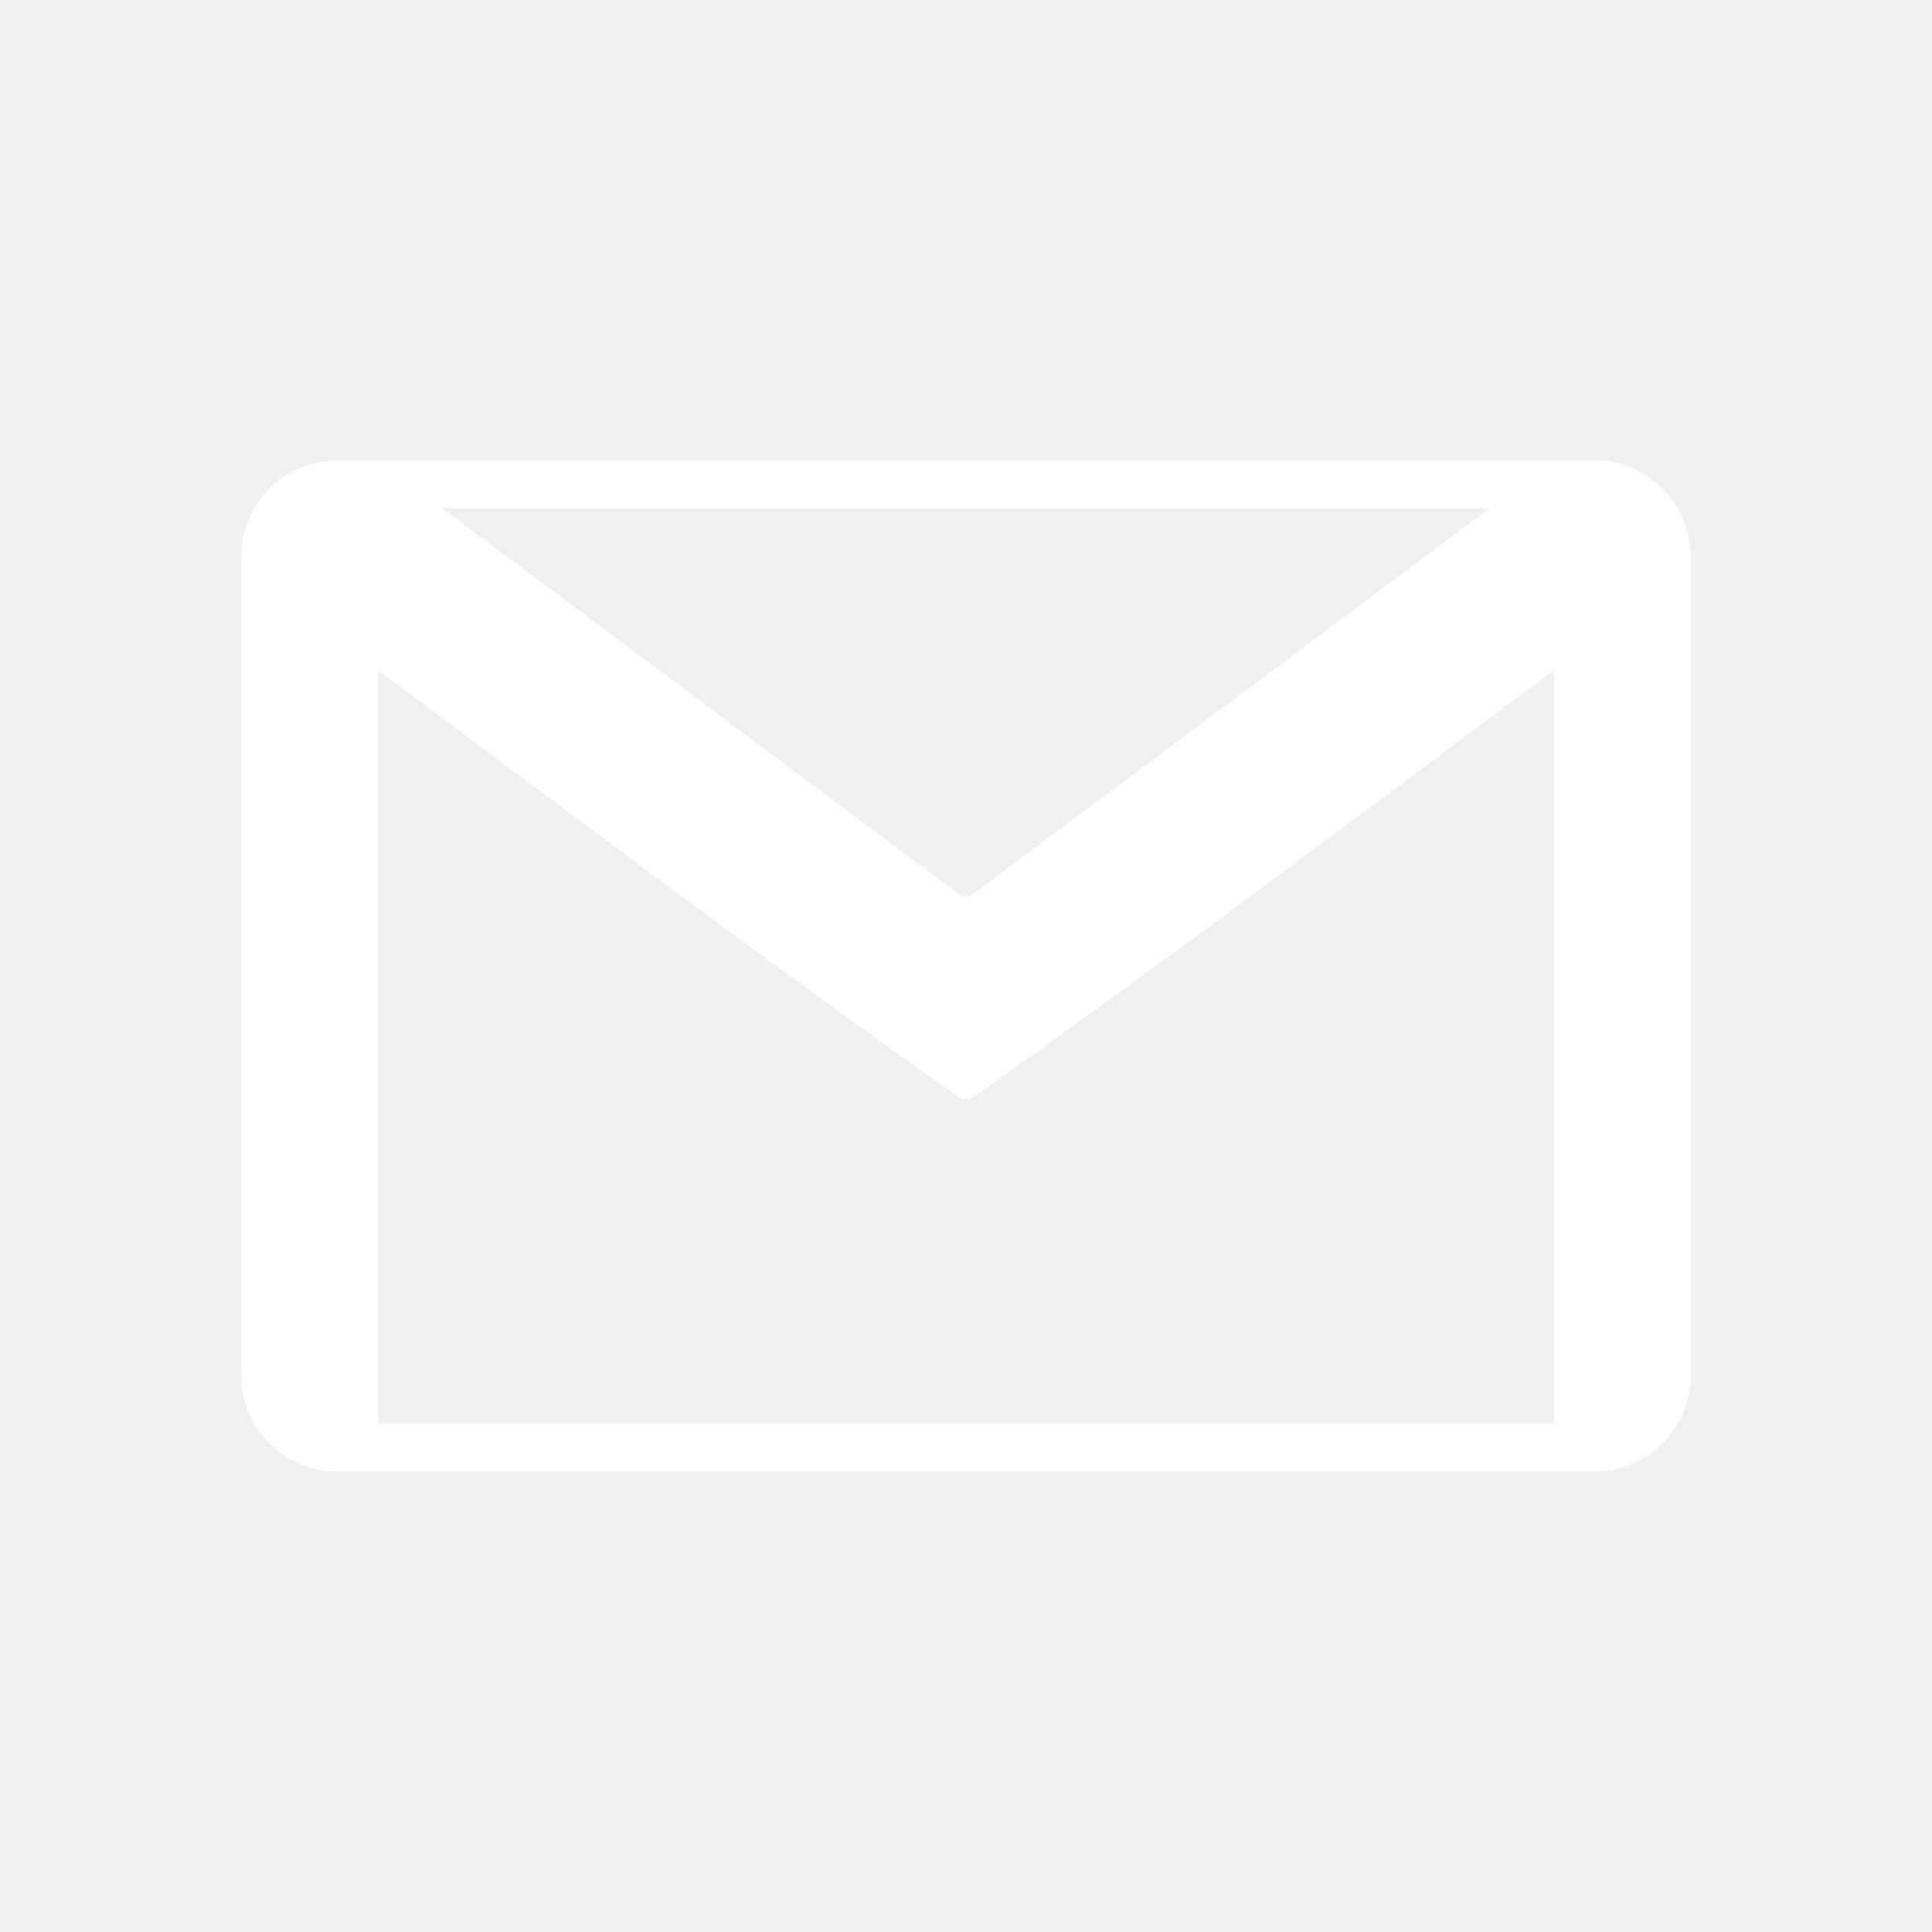
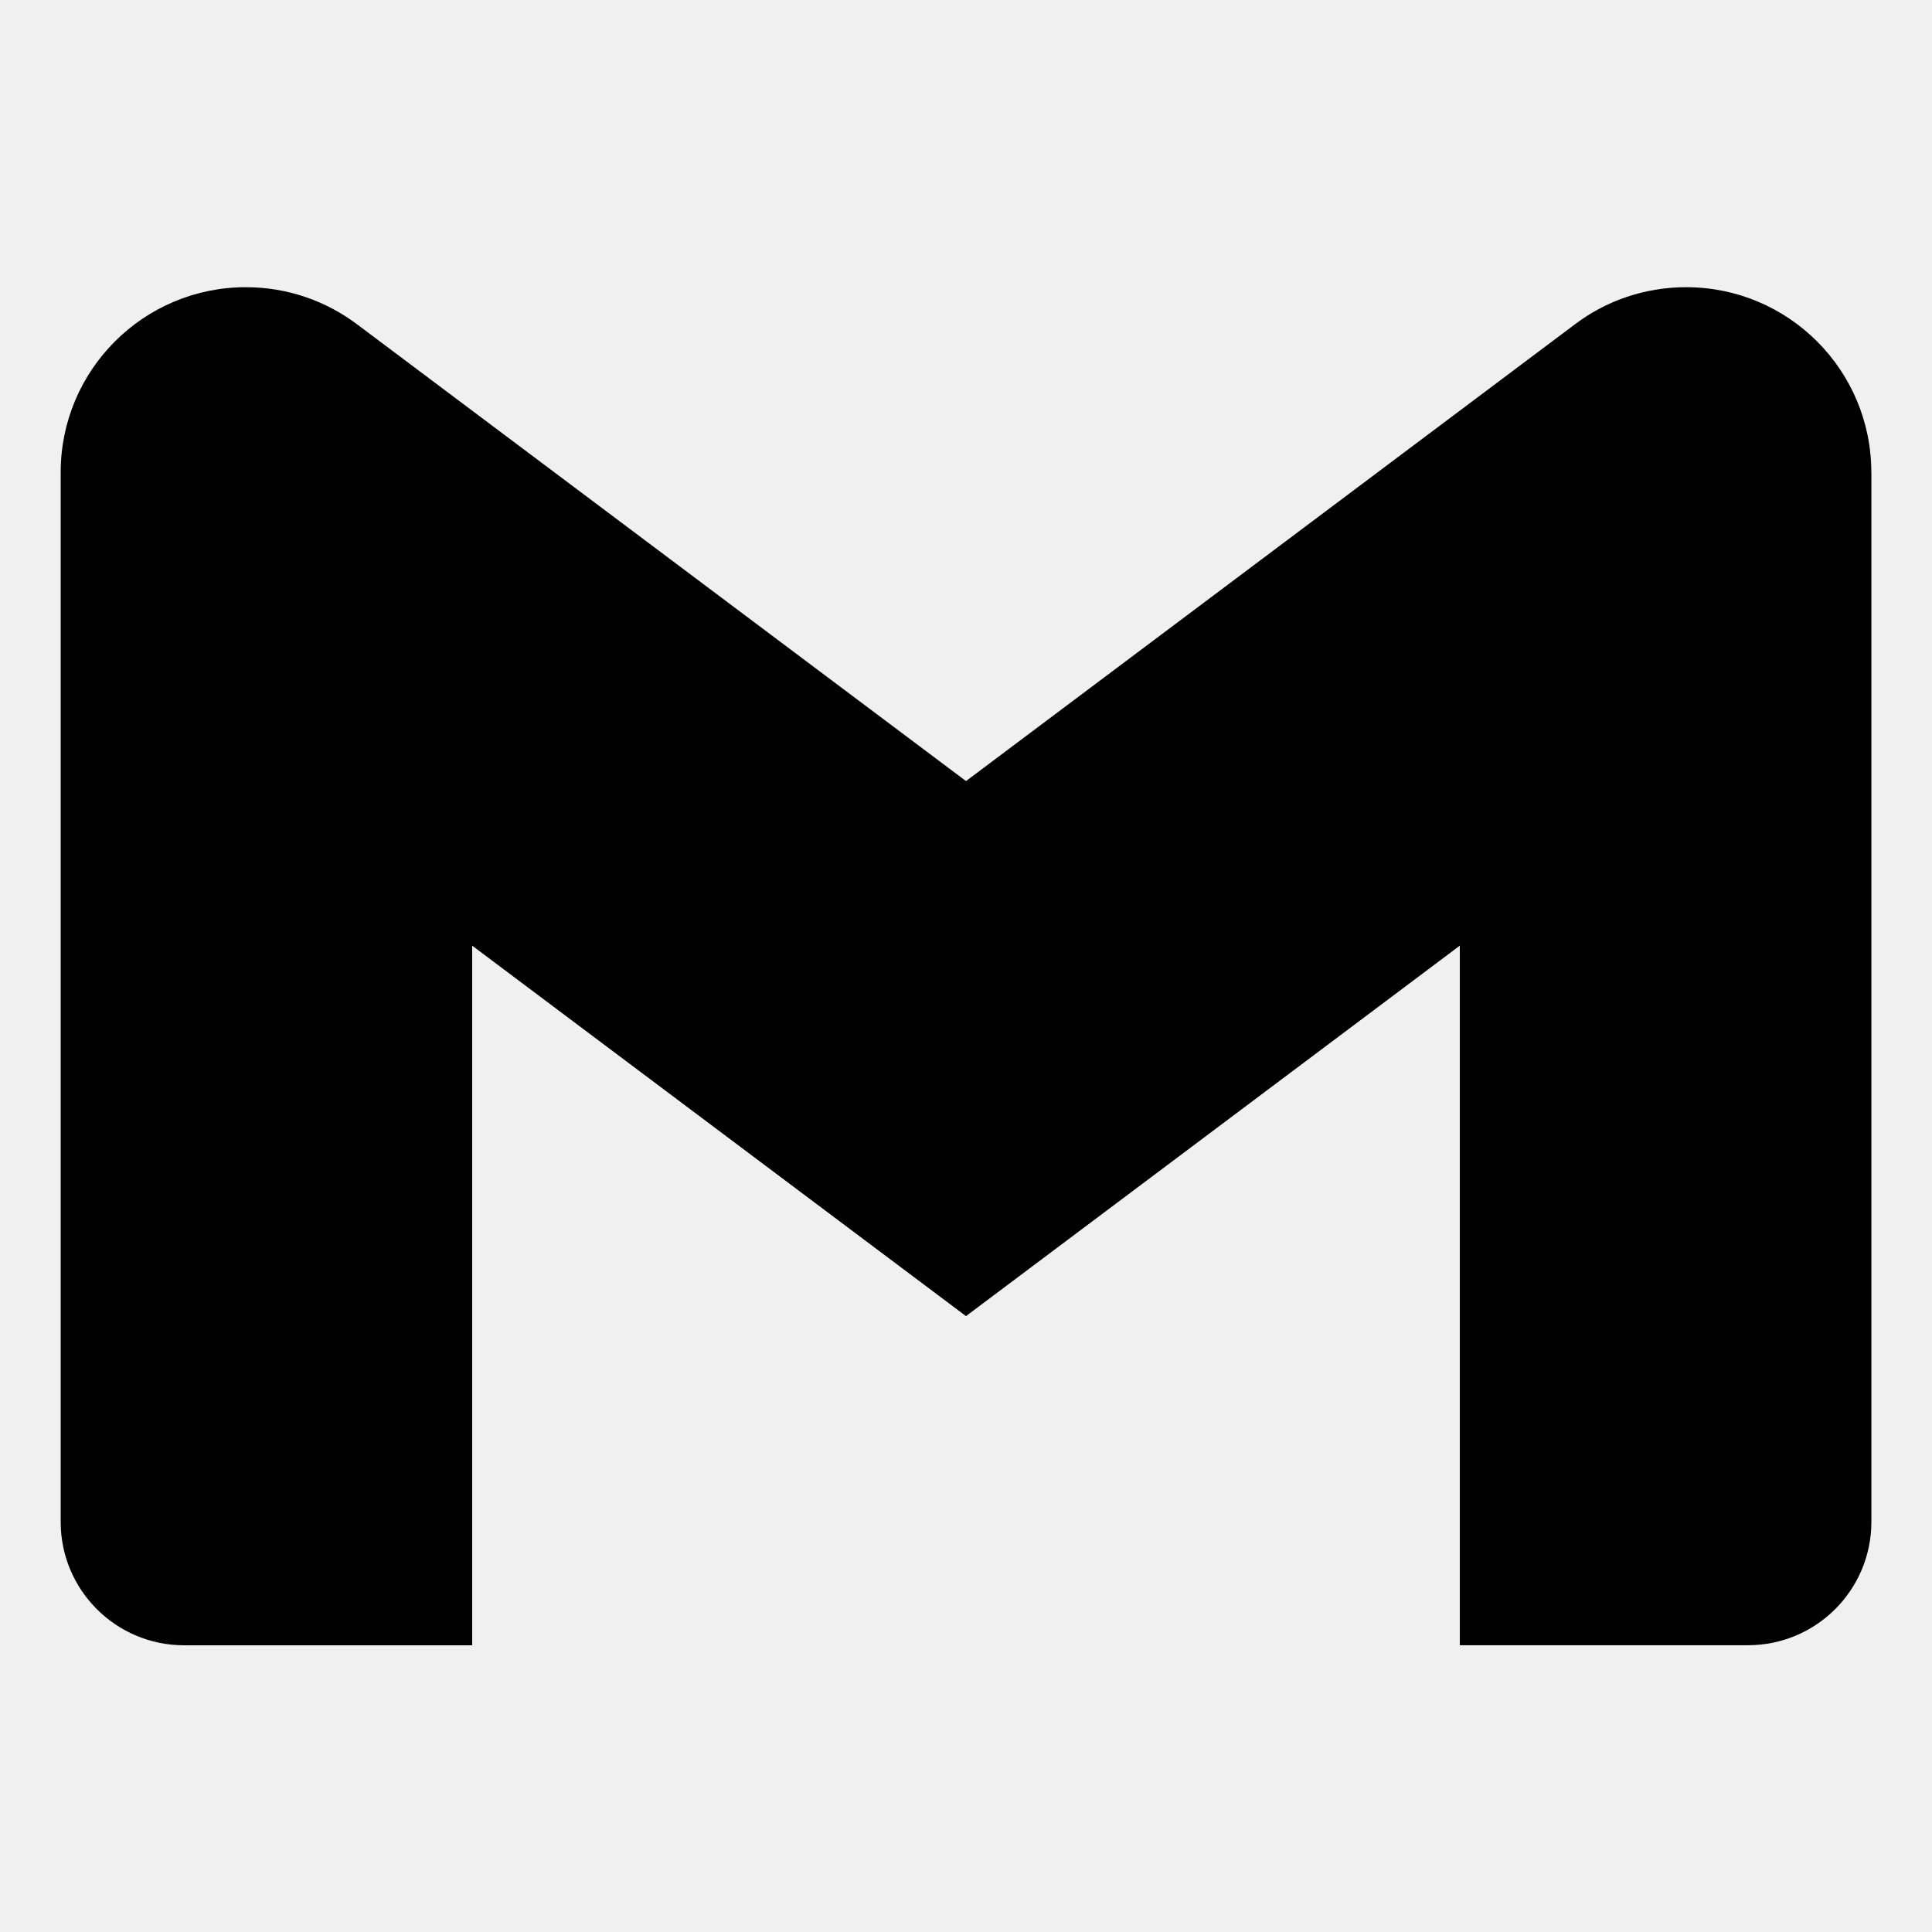
- <svg xmlns="http://www.w3.org/2000/svg" height="2048px" style="shape-rendering:geometricPrecision; text-rendering:geometricPrecision; image-rendering:optimizeQuality; fill-rule:evenodd; clip-rule:evenodd" viewBox="0 0 2048 2048" width="2048px" xml:space="preserve">
-   <defs>
-     <style type="text/css">
-    
-     .fil2 {fill:none}
-     .fil0 {fill:white}
-     .fil0:hover {fill:yellow}
-     .fil1 {fill:white;fill-rule:nonzero}
-     .fil1:hover {fill:yellow;fill-rule:nonzero}
-    
-   </style>
-   </defs>
-   <g id="Layer_x0020_1">
-     <g id="_333160488">
-       <g>
-         <path class="fil0" d="M1647.03 1559.85l43.767 0c55.662,0 101.202,-45.54 101.202,-101.202l0 -869.293c0,-55.662 -45.54,-101.202 -101.202,-101.202l-43.767 0 0 1071.7z" id="_333160872" />
-         <path class="fil0" d="M1028.28 1165.29l-1.194 0.84 -3.09 -2.176 -3.09 2.176 -1.194 -0.84c-256.16,-180.406 -507.358,-373.438 -763.717,-562.128l68.325 -107.101 74.647 -6.104 1.997 -1.802 620.021 462.933 3.011 -2.231 3.011 2.231 620.021 -462.933 1.997 1.802 74.647 6.104 68.325 107.101c-256.358,188.691 -507.557,381.722 -763.717,562.128z" id="_333160368" />
-         <path class="fil0" d="M400.968 1559.85l-43.767 0c-55.662,0 -101.202,-45.54 -101.202,-101.202l0 -869.293c0,-55.662 45.54,-101.202 101.202,-101.202l43.767 0 0 1071.7z" id="_333160728" />
-       </g>
-       <polygon class="fil1" id="_333160440" points="366.182,1509.25 1681.82,1509.25 1681.82,1559.85 366.182,1559.85 " />
-       <polygon class="fil1" id="_333160752" points="366.182,488.152 1681.82,488.152 1681.82,538.754 366.182,538.754 " />
-     </g>
-   </g>
-   <rect class="fil2" height="2048" width="2048" />
+ <svg xmlns="http://www.w3.org/2000/svg" id="social" fill="currentColor" width="800px" height="800px" viewBox="0 0 32 32" version="1.1">
+   <path d="M30.996 7.824v17.381c0 0 0 0 0 0.001 0 1.129-0.915 2.044-2.044 2.044-0 0-0 0-0.001 0h-4.772v-11.587l-8.179 6.136-8.179-6.136v11.588h-4.772c0 0 0 0-0 0-1.129 0-2.044-0.915-2.044-2.044 0-0 0-0.001 0-0.001v0-17.381c0-0 0-0.001 0-0.001 0-1.694 1.373-3.067 3.067-3.067 0.694 0 1.334 0.231 1.848 0.619l-0.008-0.006 10.088 7.567 10.088-7.567c0.506-0.383 1.146-0.613 1.84-0.613 1.694 0 3.067 1.373 3.067 3.067v0z" />
</svg>
